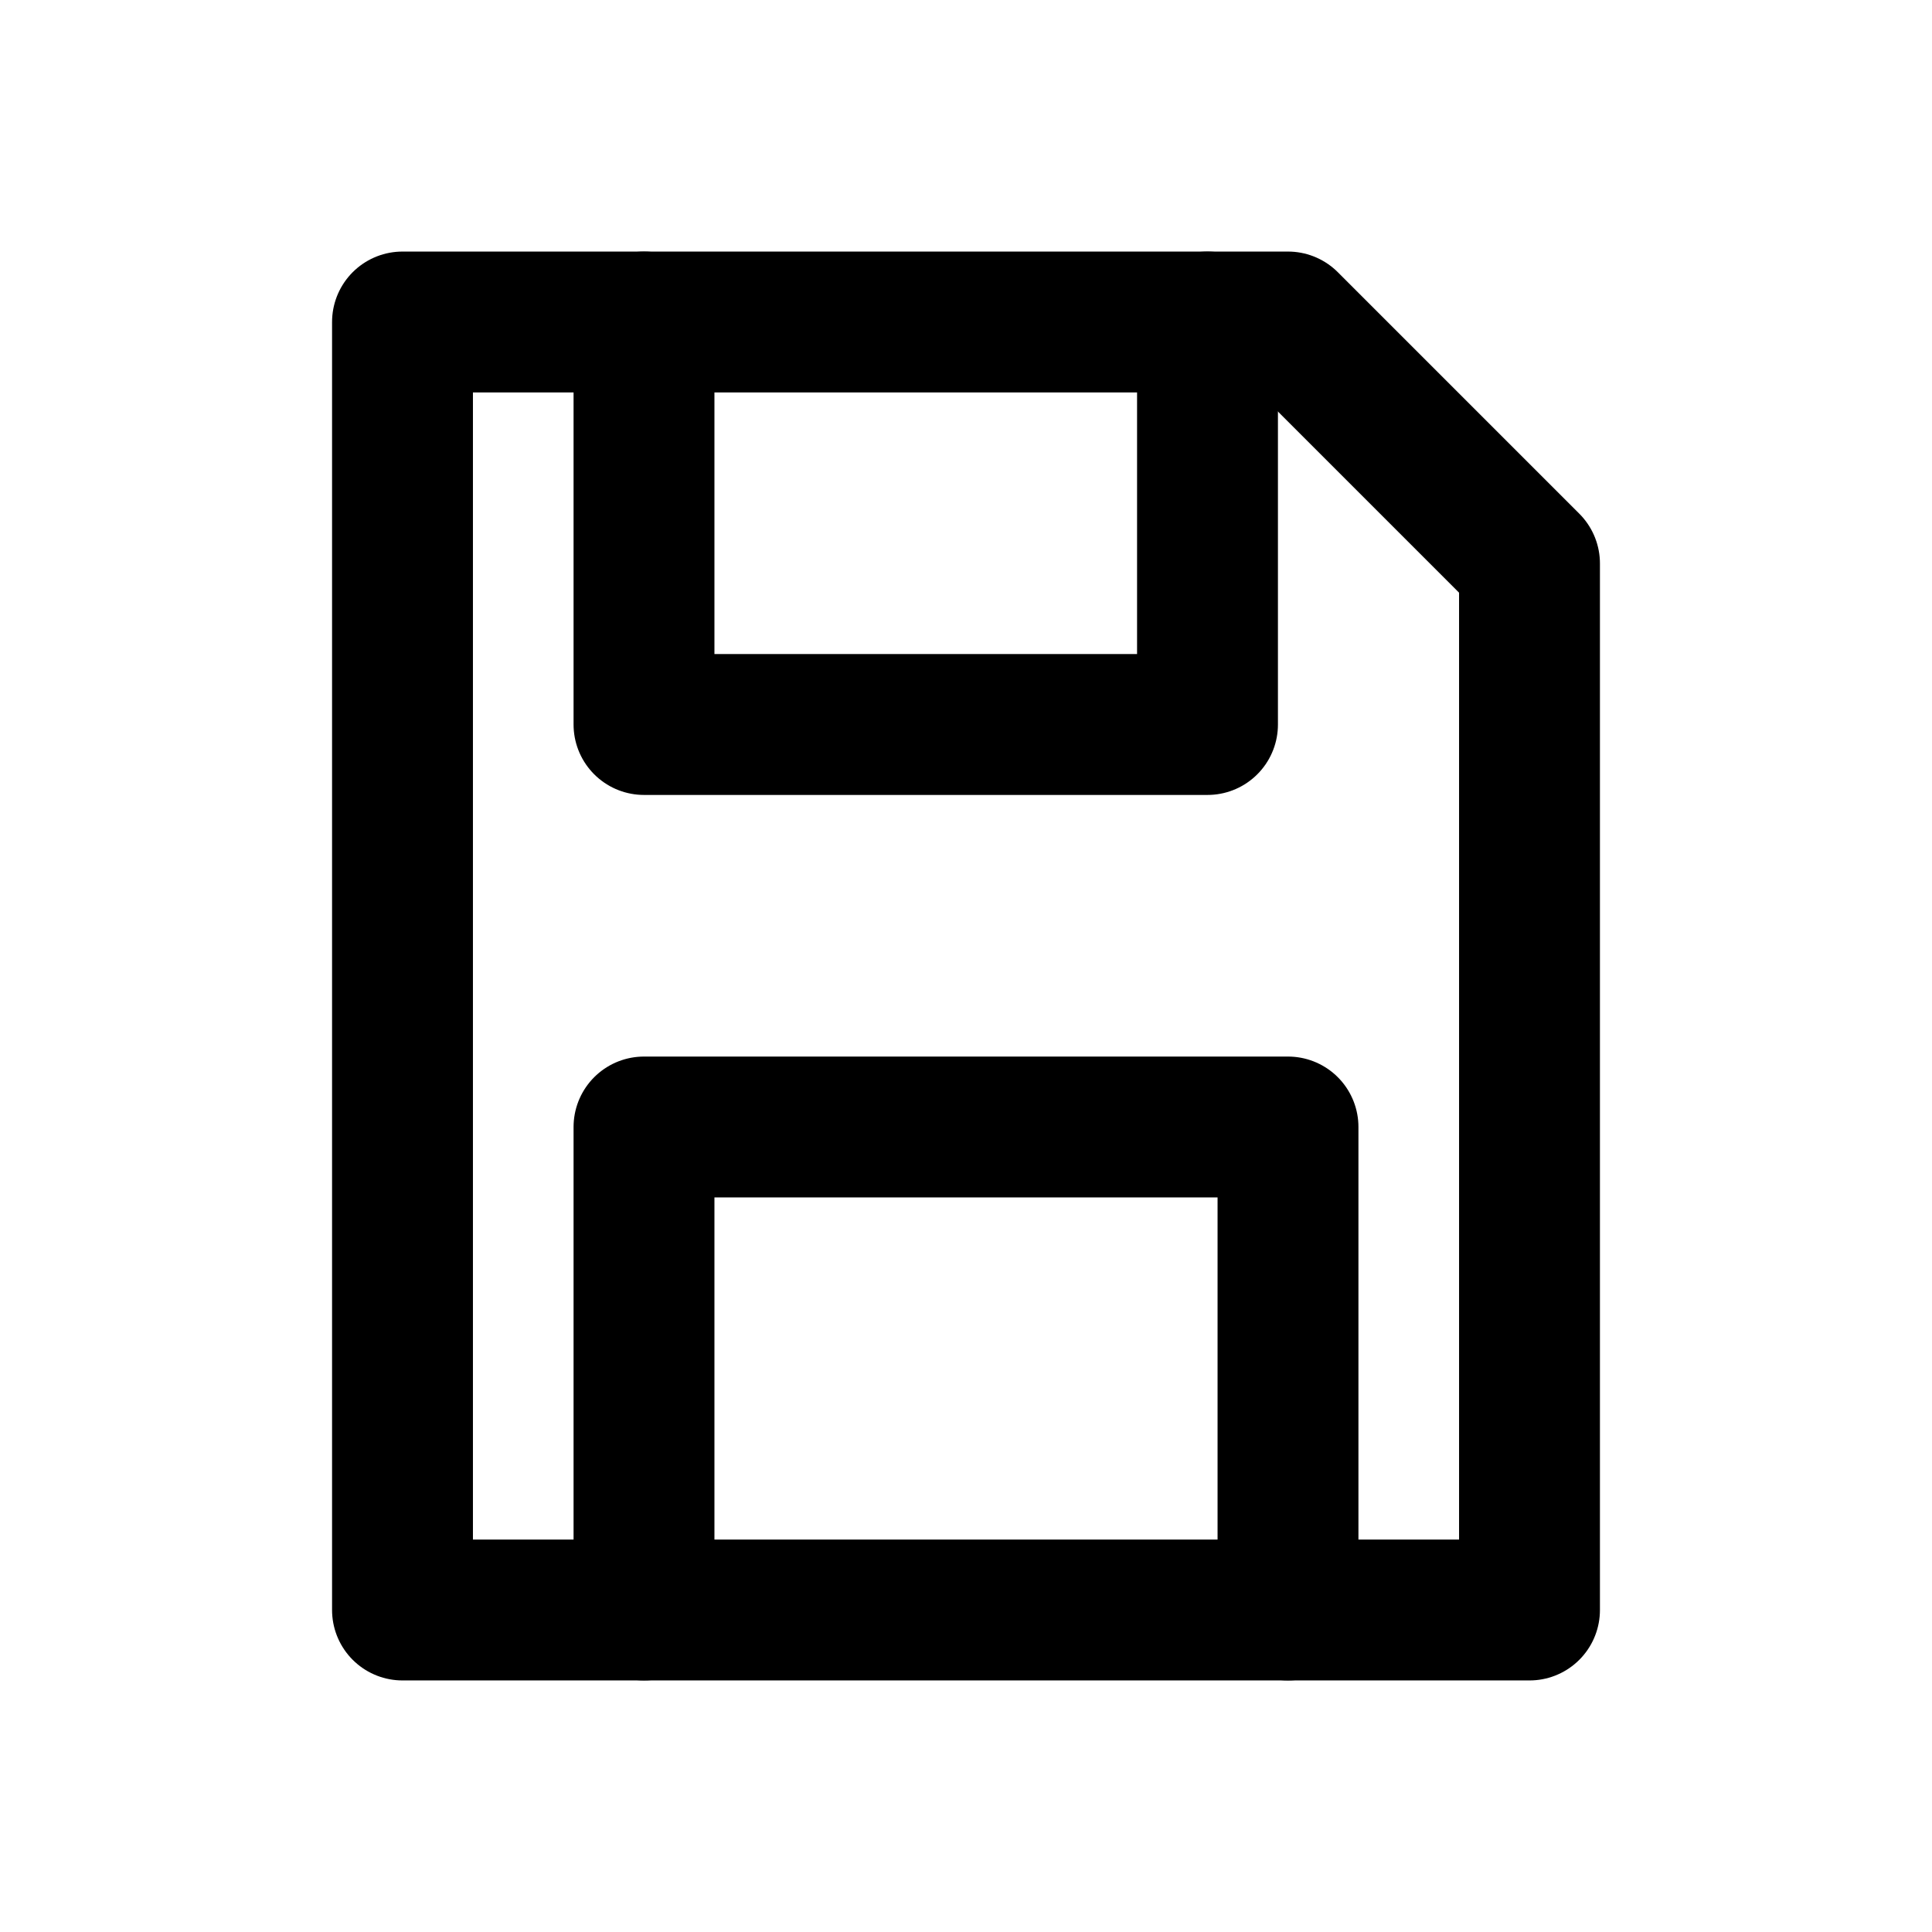
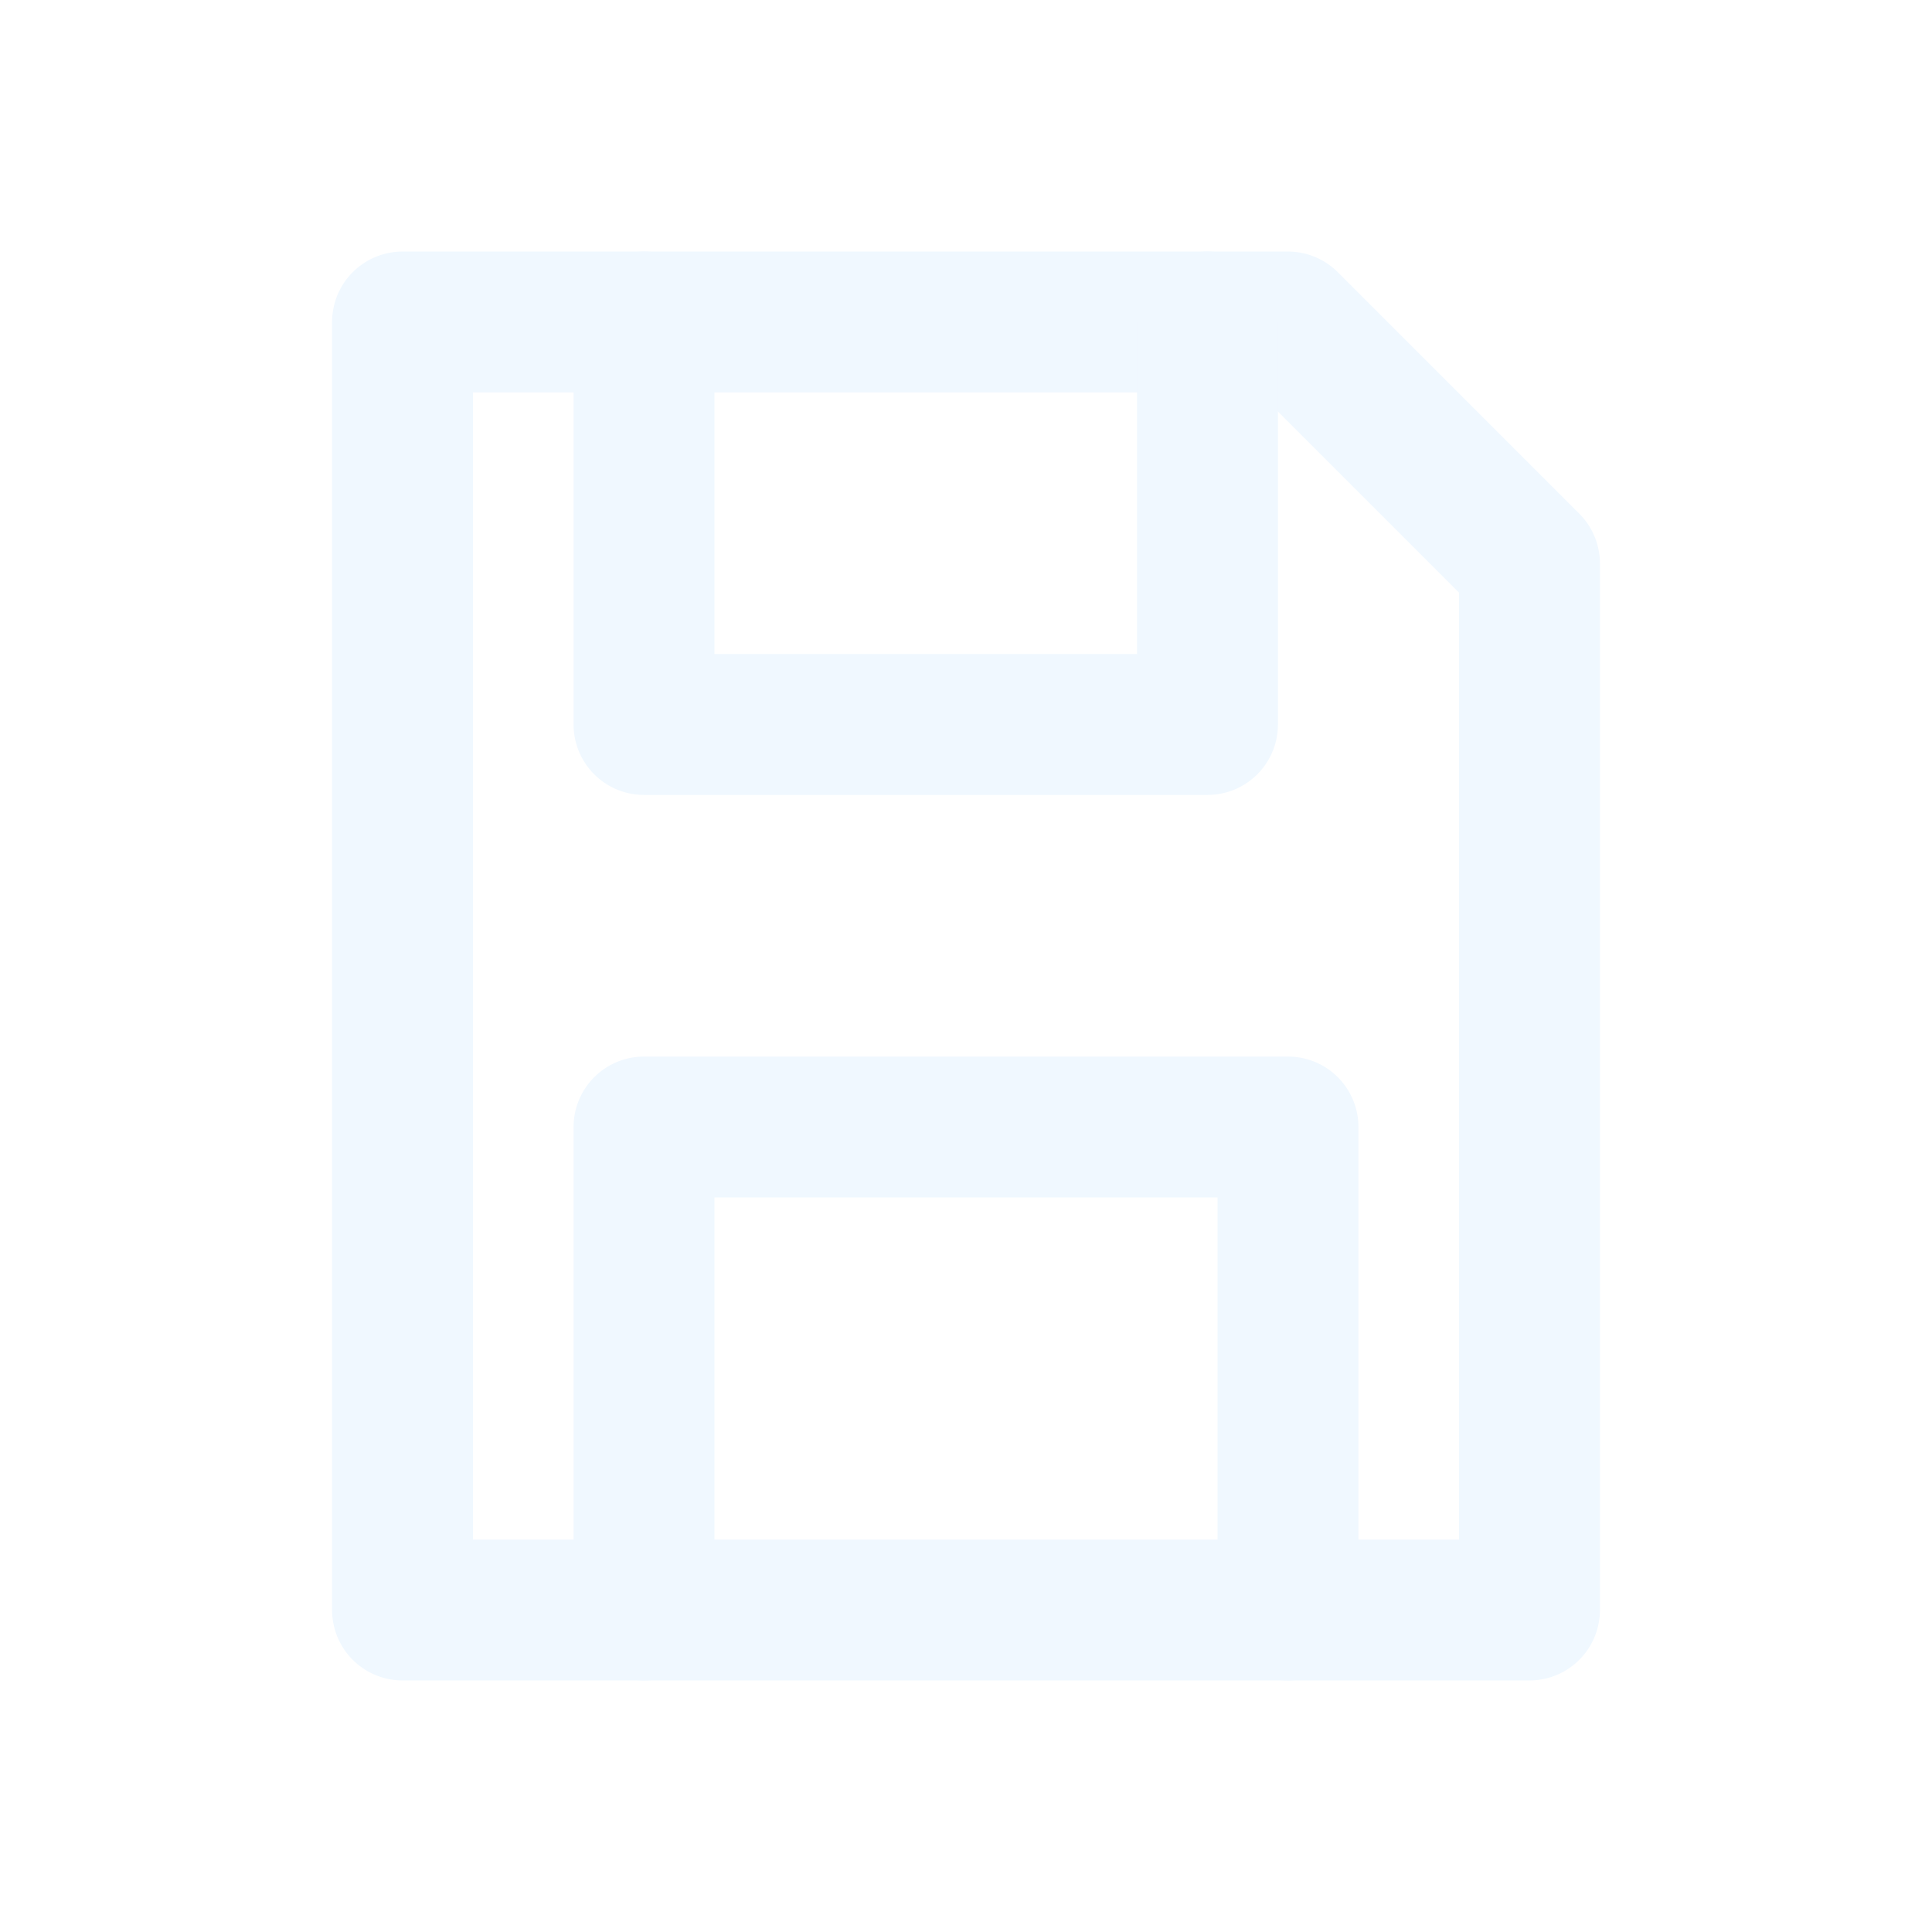
- <svg xmlns="http://www.w3.org/2000/svg" viewBox="0 0 24 24" fill="none" stroke="currentColor" stroke-width="1.75" stroke-linecap="round" stroke-linejoin="round">
+ <svg xmlns="http://www.w3.org/2000/svg" viewBox="0 0 24 24" fill="none" stroke="#f0f8ff" stroke-width="1.75" stroke-linecap="round" stroke-linejoin="round">
  <path d="M5 4h11l3 3v13H5Z" />
  <path d="M8 4v5h7V4" />
  <path d="M8 20v-6h8v6" />
</svg>
